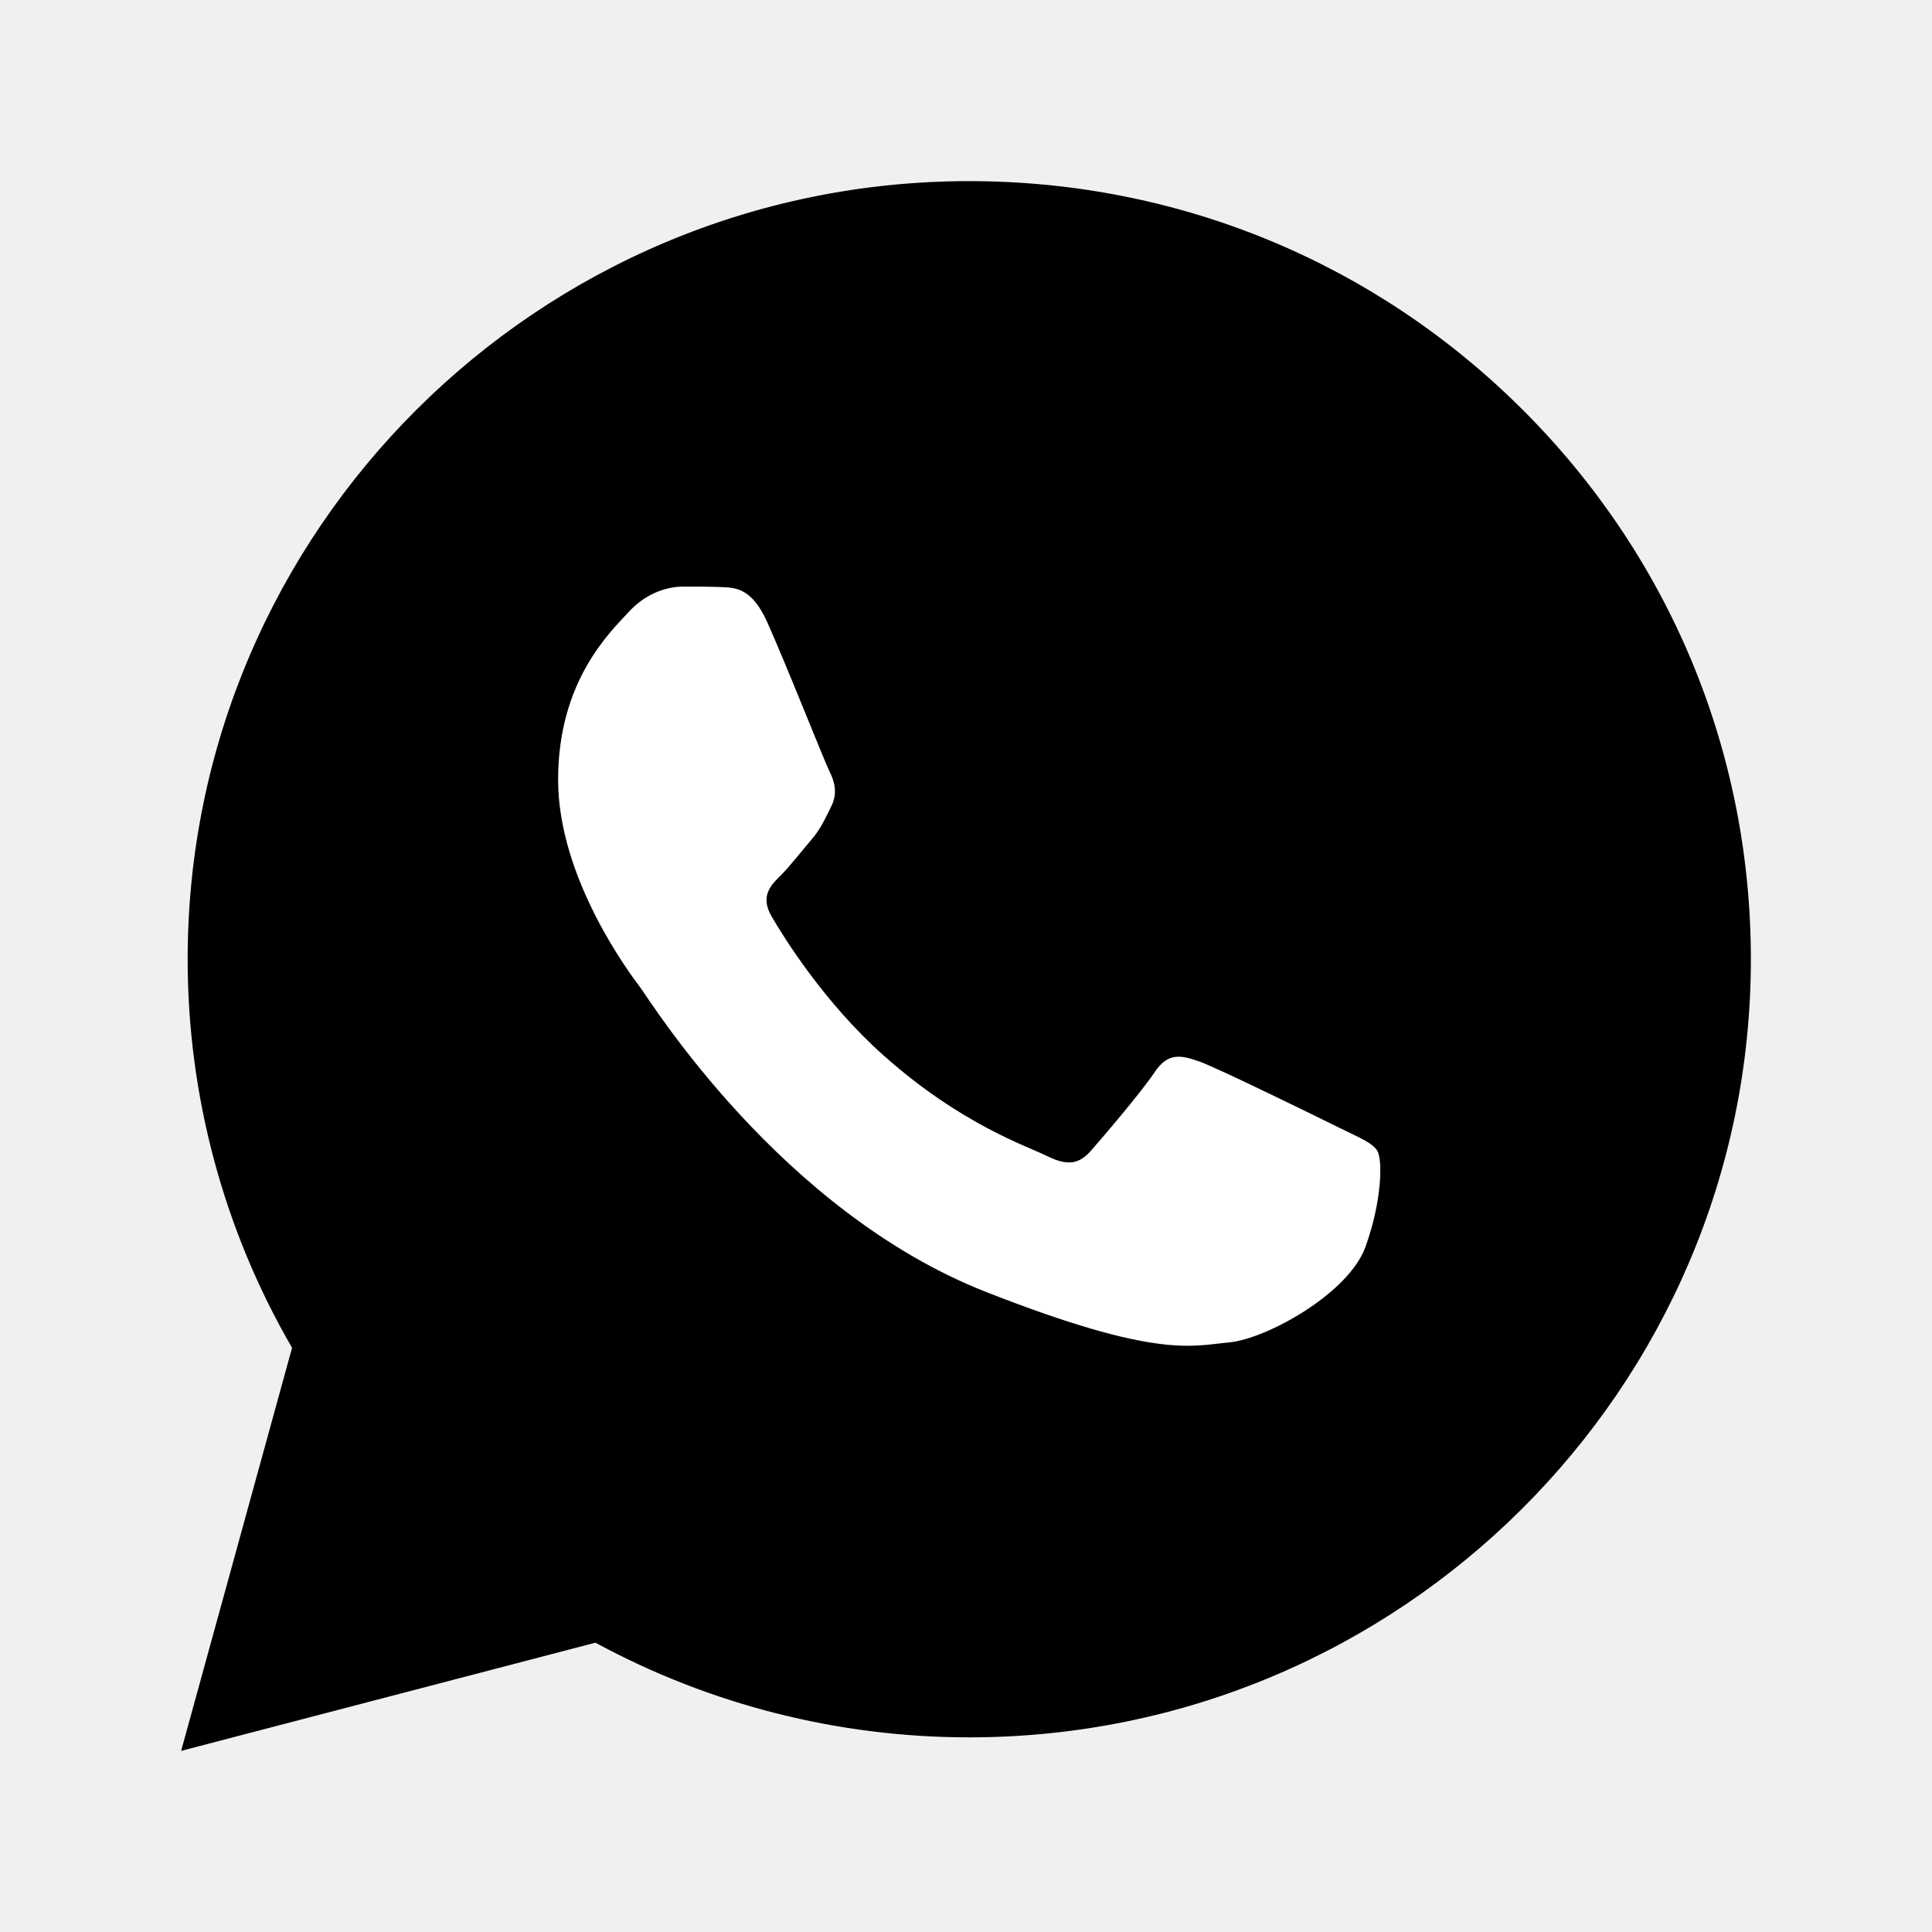
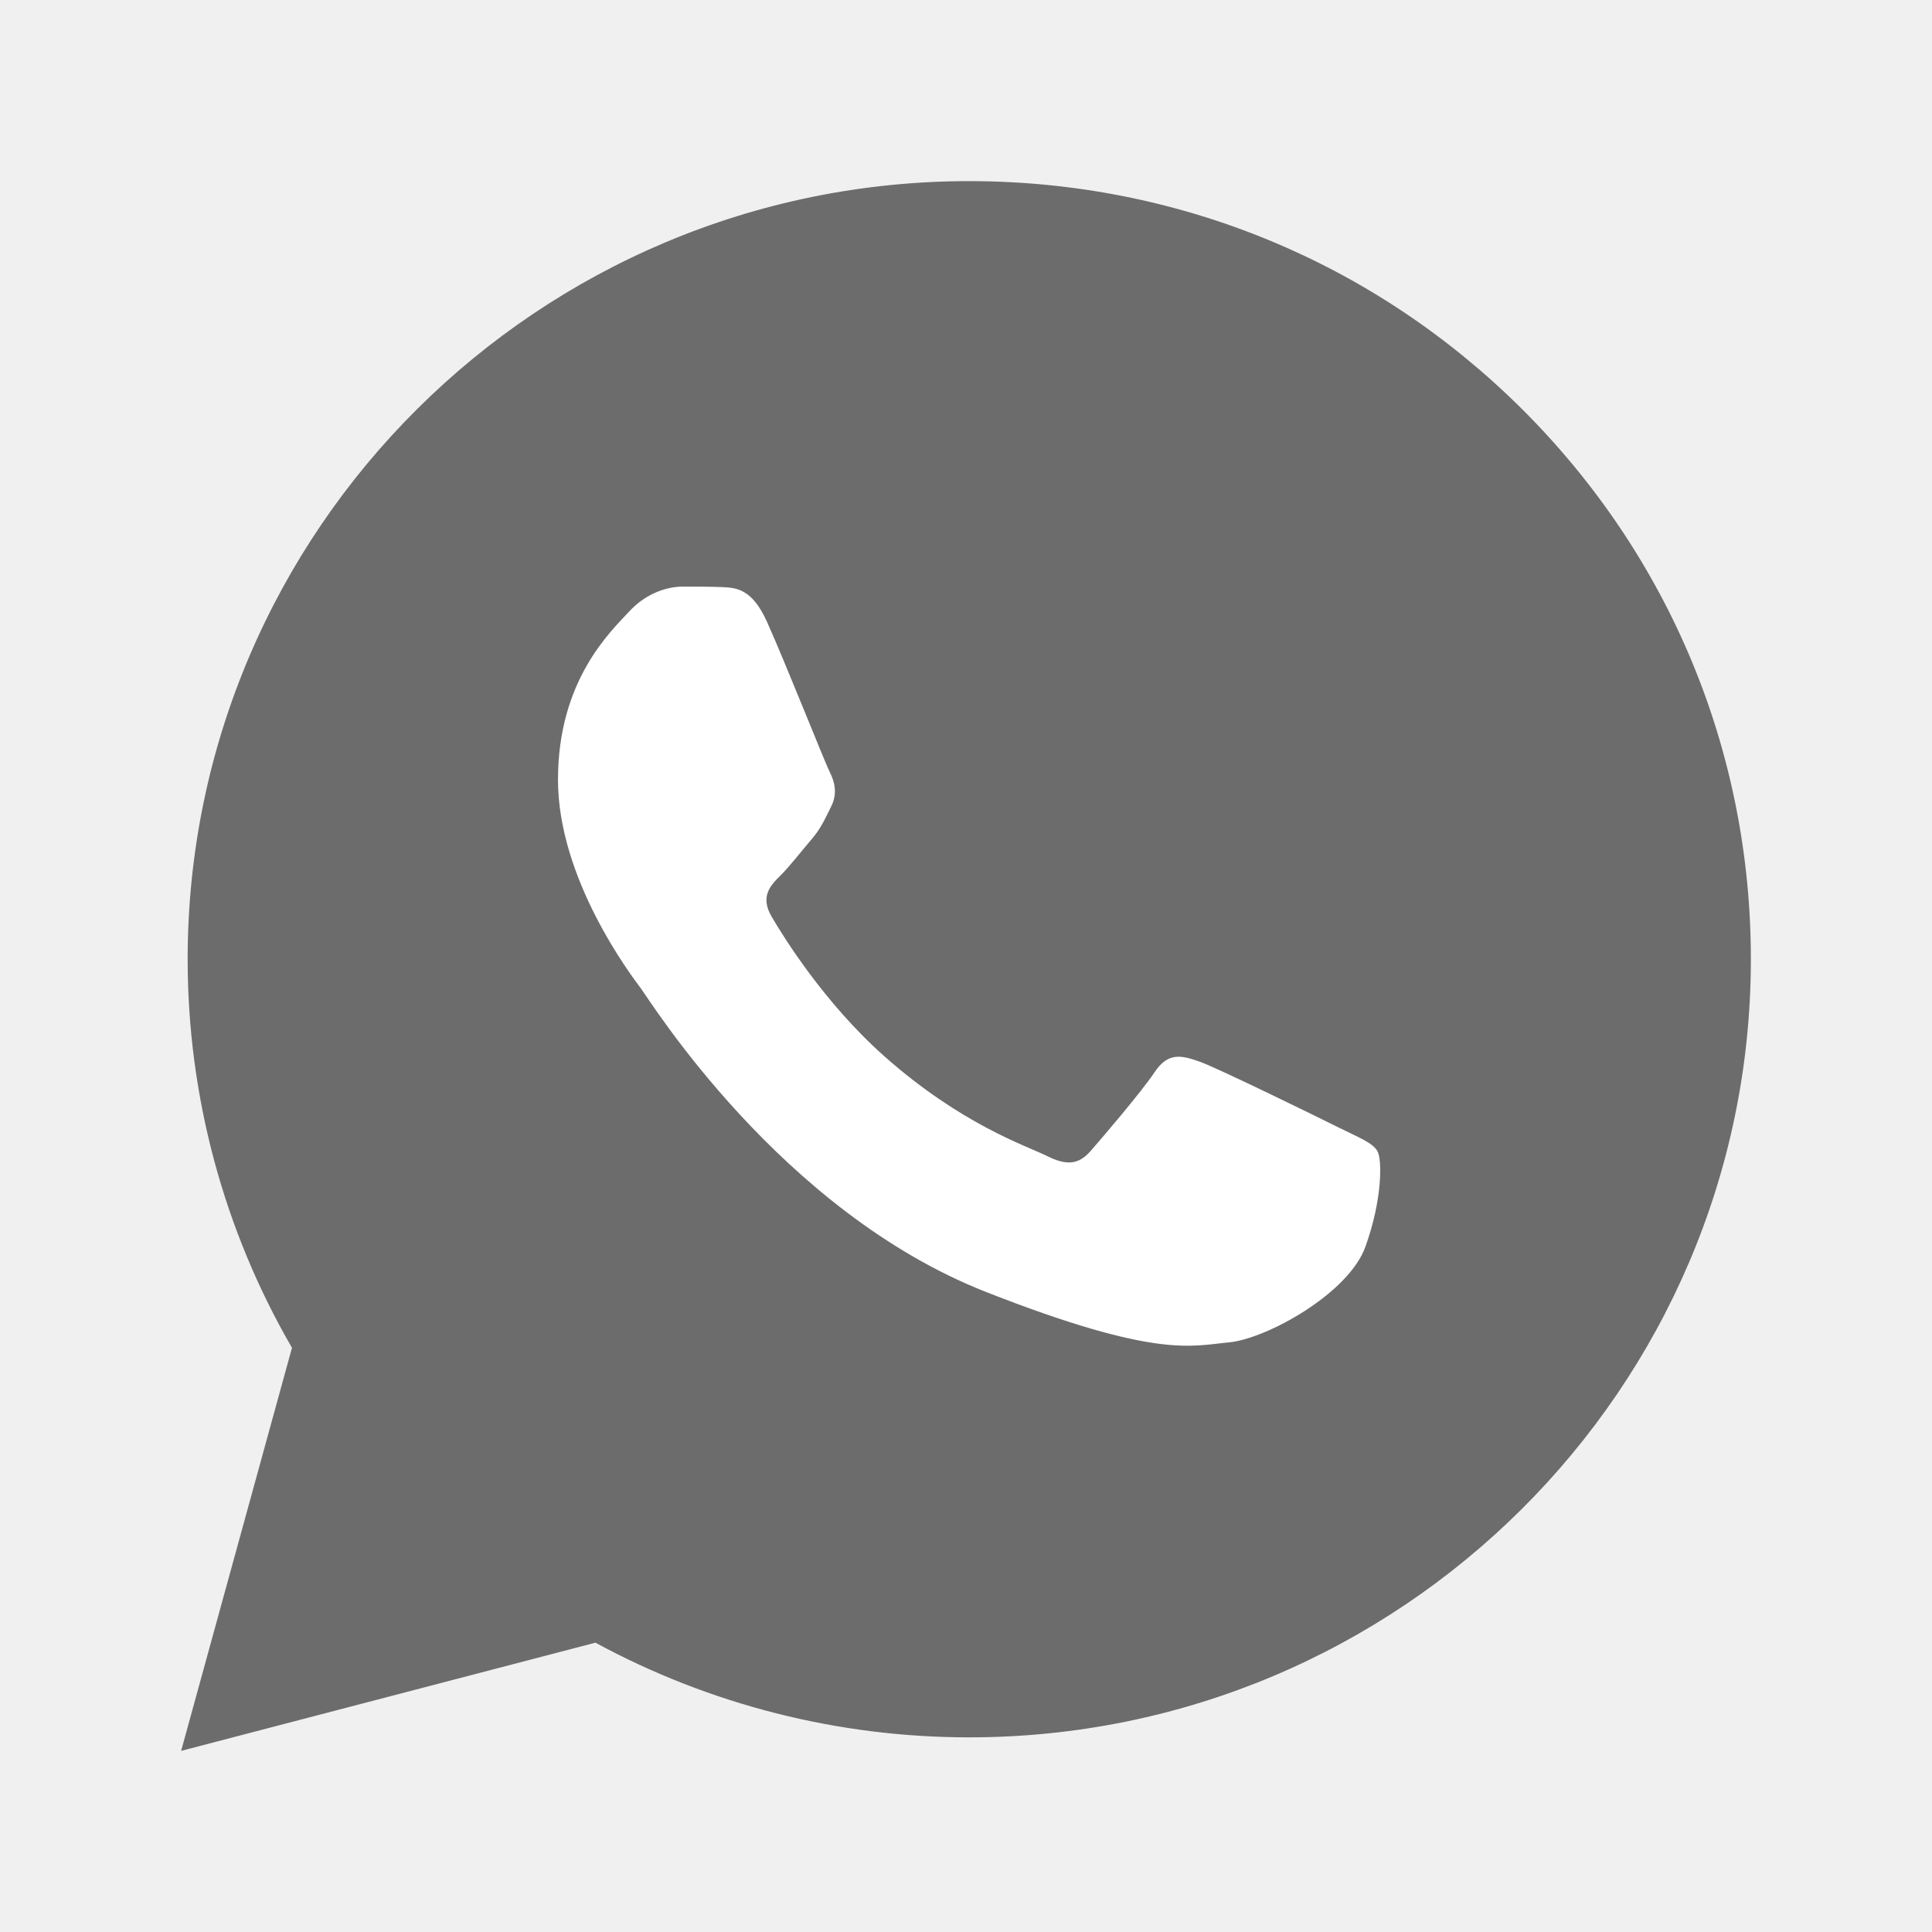
- <svg xmlns="http://www.w3.org/2000/svg" width="24" height="24" viewBox="0 0 24 24" fill="none">
-   <path d="M2.331 11.912C2.331 13.615 2.778 15.277 3.628 16.743L2.25 21.75L7.397 20.406C8.815 21.176 10.412 21.582 12.037 21.582H12.041C17.392 21.582 21.748 17.247 21.75 11.92C21.751 9.338 20.742 6.91 18.909 5.084C17.076 3.258 14.638 2.251 12.04 2.25C6.689 2.25 2.334 6.584 2.331 11.912ZM12.041 21.582C12.041 21.582 12.041 21.582 12.041 21.582V21.582Z" fill="black" />
-   <path fill-rule="evenodd" clip-rule="evenodd" d="M9.529 7.725C9.341 7.309 9.143 7.3 8.964 7.293C8.817 7.287 8.65 7.287 8.482 7.287C8.315 7.287 8.042 7.35 7.812 7.6C7.582 7.85 6.933 8.456 6.933 9.686C6.933 10.917 7.833 12.107 7.959 12.274C8.084 12.441 9.697 15.047 12.251 16.05C14.374 16.883 14.806 16.718 15.267 16.676C15.728 16.634 16.754 16.071 16.963 15.487C17.173 14.902 17.173 14.402 17.11 14.297C17.047 14.193 16.88 14.13 16.628 14.005C16.377 13.88 15.141 13.275 14.911 13.191C14.681 13.108 14.513 13.066 14.345 13.317C14.178 13.567 13.697 14.13 13.55 14.297C13.403 14.464 13.257 14.485 13.005 14.36C12.754 14.235 11.945 13.971 10.985 13.119C10.237 12.456 9.733 11.637 9.586 11.386C9.44 11.136 9.571 11 9.697 10.876C9.81 10.764 9.948 10.584 10.074 10.438C10.199 10.291 10.241 10.187 10.325 10.02C10.409 9.853 10.367 9.707 10.304 9.582C10.241 9.457 9.753 8.22 9.529 7.725Z" fill="white" />
+ <svg xmlns="http://www.w3.org/2000/svg" width="16" height="16" viewBox="0 0 16 16" fill="none">
+   <path d="M1.554 7.941C1.554 9.077 1.852 10.185 2.418 11.162L1.5 14.5L4.931 13.604C5.877 14.117 6.941 14.388 8.024 14.388H8.027C11.595 14.388 14.498 11.498 14.5 7.947C14.501 6.225 13.828 4.607 12.606 3.389C11.384 2.172 9.759 1.501 8.027 1.5C4.459 1.5 1.556 4.39 1.554 7.941ZM8.027 14.388C8.027 14.388 8.027 14.388 8.027 14.388V14.388Z" fill="#6C6C6C" />
+   <path fill-rule="evenodd" clip-rule="evenodd" d="M6.352 5.15C6.227 4.872 6.095 4.867 5.975 4.862C5.878 4.858 5.766 4.858 5.654 4.858C5.543 4.858 5.361 4.9 5.208 5.067C5.054 5.233 4.621 5.637 4.621 6.457C4.621 7.278 5.222 8.071 5.305 8.182C5.389 8.294 6.464 10.031 8.167 10.7C9.582 11.255 9.87 11.145 10.177 11.117C10.485 11.089 11.169 10.714 11.308 10.324C11.448 9.935 11.448 9.601 11.406 9.531C11.364 9.462 11.252 9.42 11.085 9.337C10.917 9.253 10.094 8.85 9.94 8.794C9.786 8.739 9.675 8.711 9.563 8.878C9.451 9.045 9.13 9.42 9.033 9.531C8.935 9.643 8.837 9.657 8.67 9.573C8.502 9.49 7.962 9.314 7.322 8.746C6.824 8.303 6.488 7.758 6.39 7.591C6.293 7.424 6.38 7.333 6.464 7.25C6.539 7.176 6.631 7.056 6.715 6.958C6.799 6.861 6.827 6.791 6.883 6.68C6.939 6.569 6.911 6.471 6.869 6.388C6.827 6.304 6.501 5.48 6.352 5.15Z" fill="white" />
</svg>
